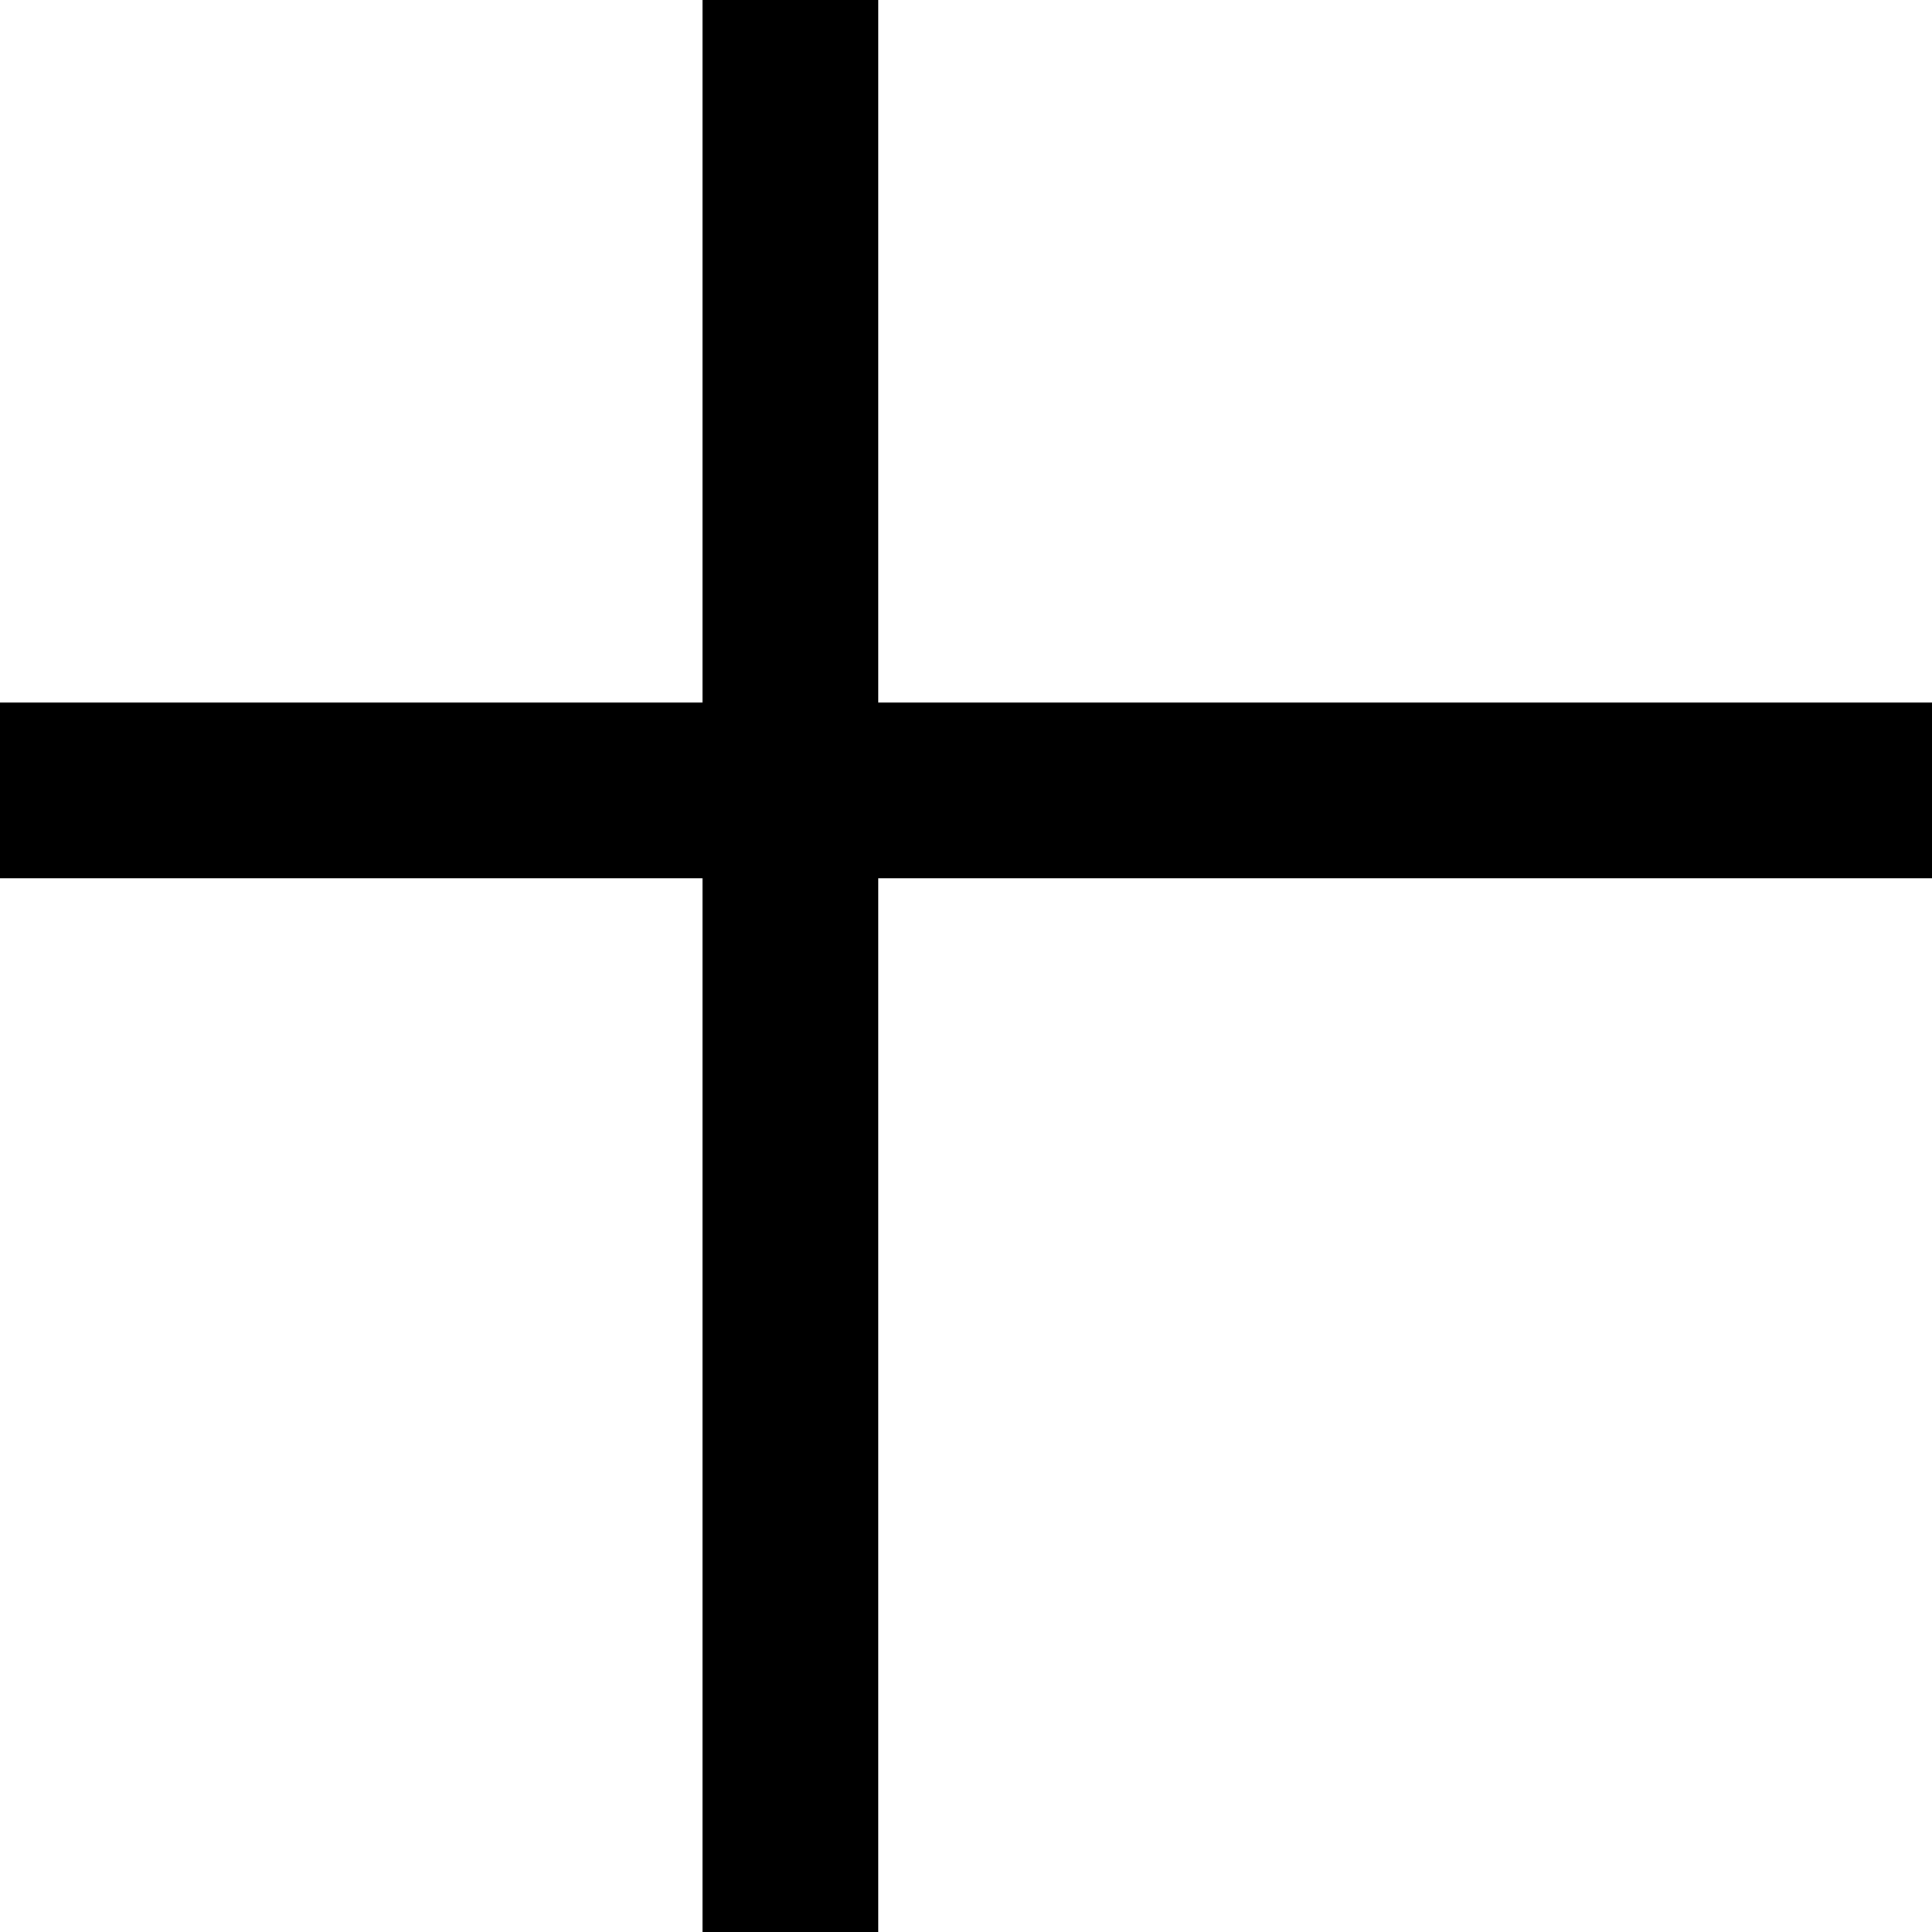
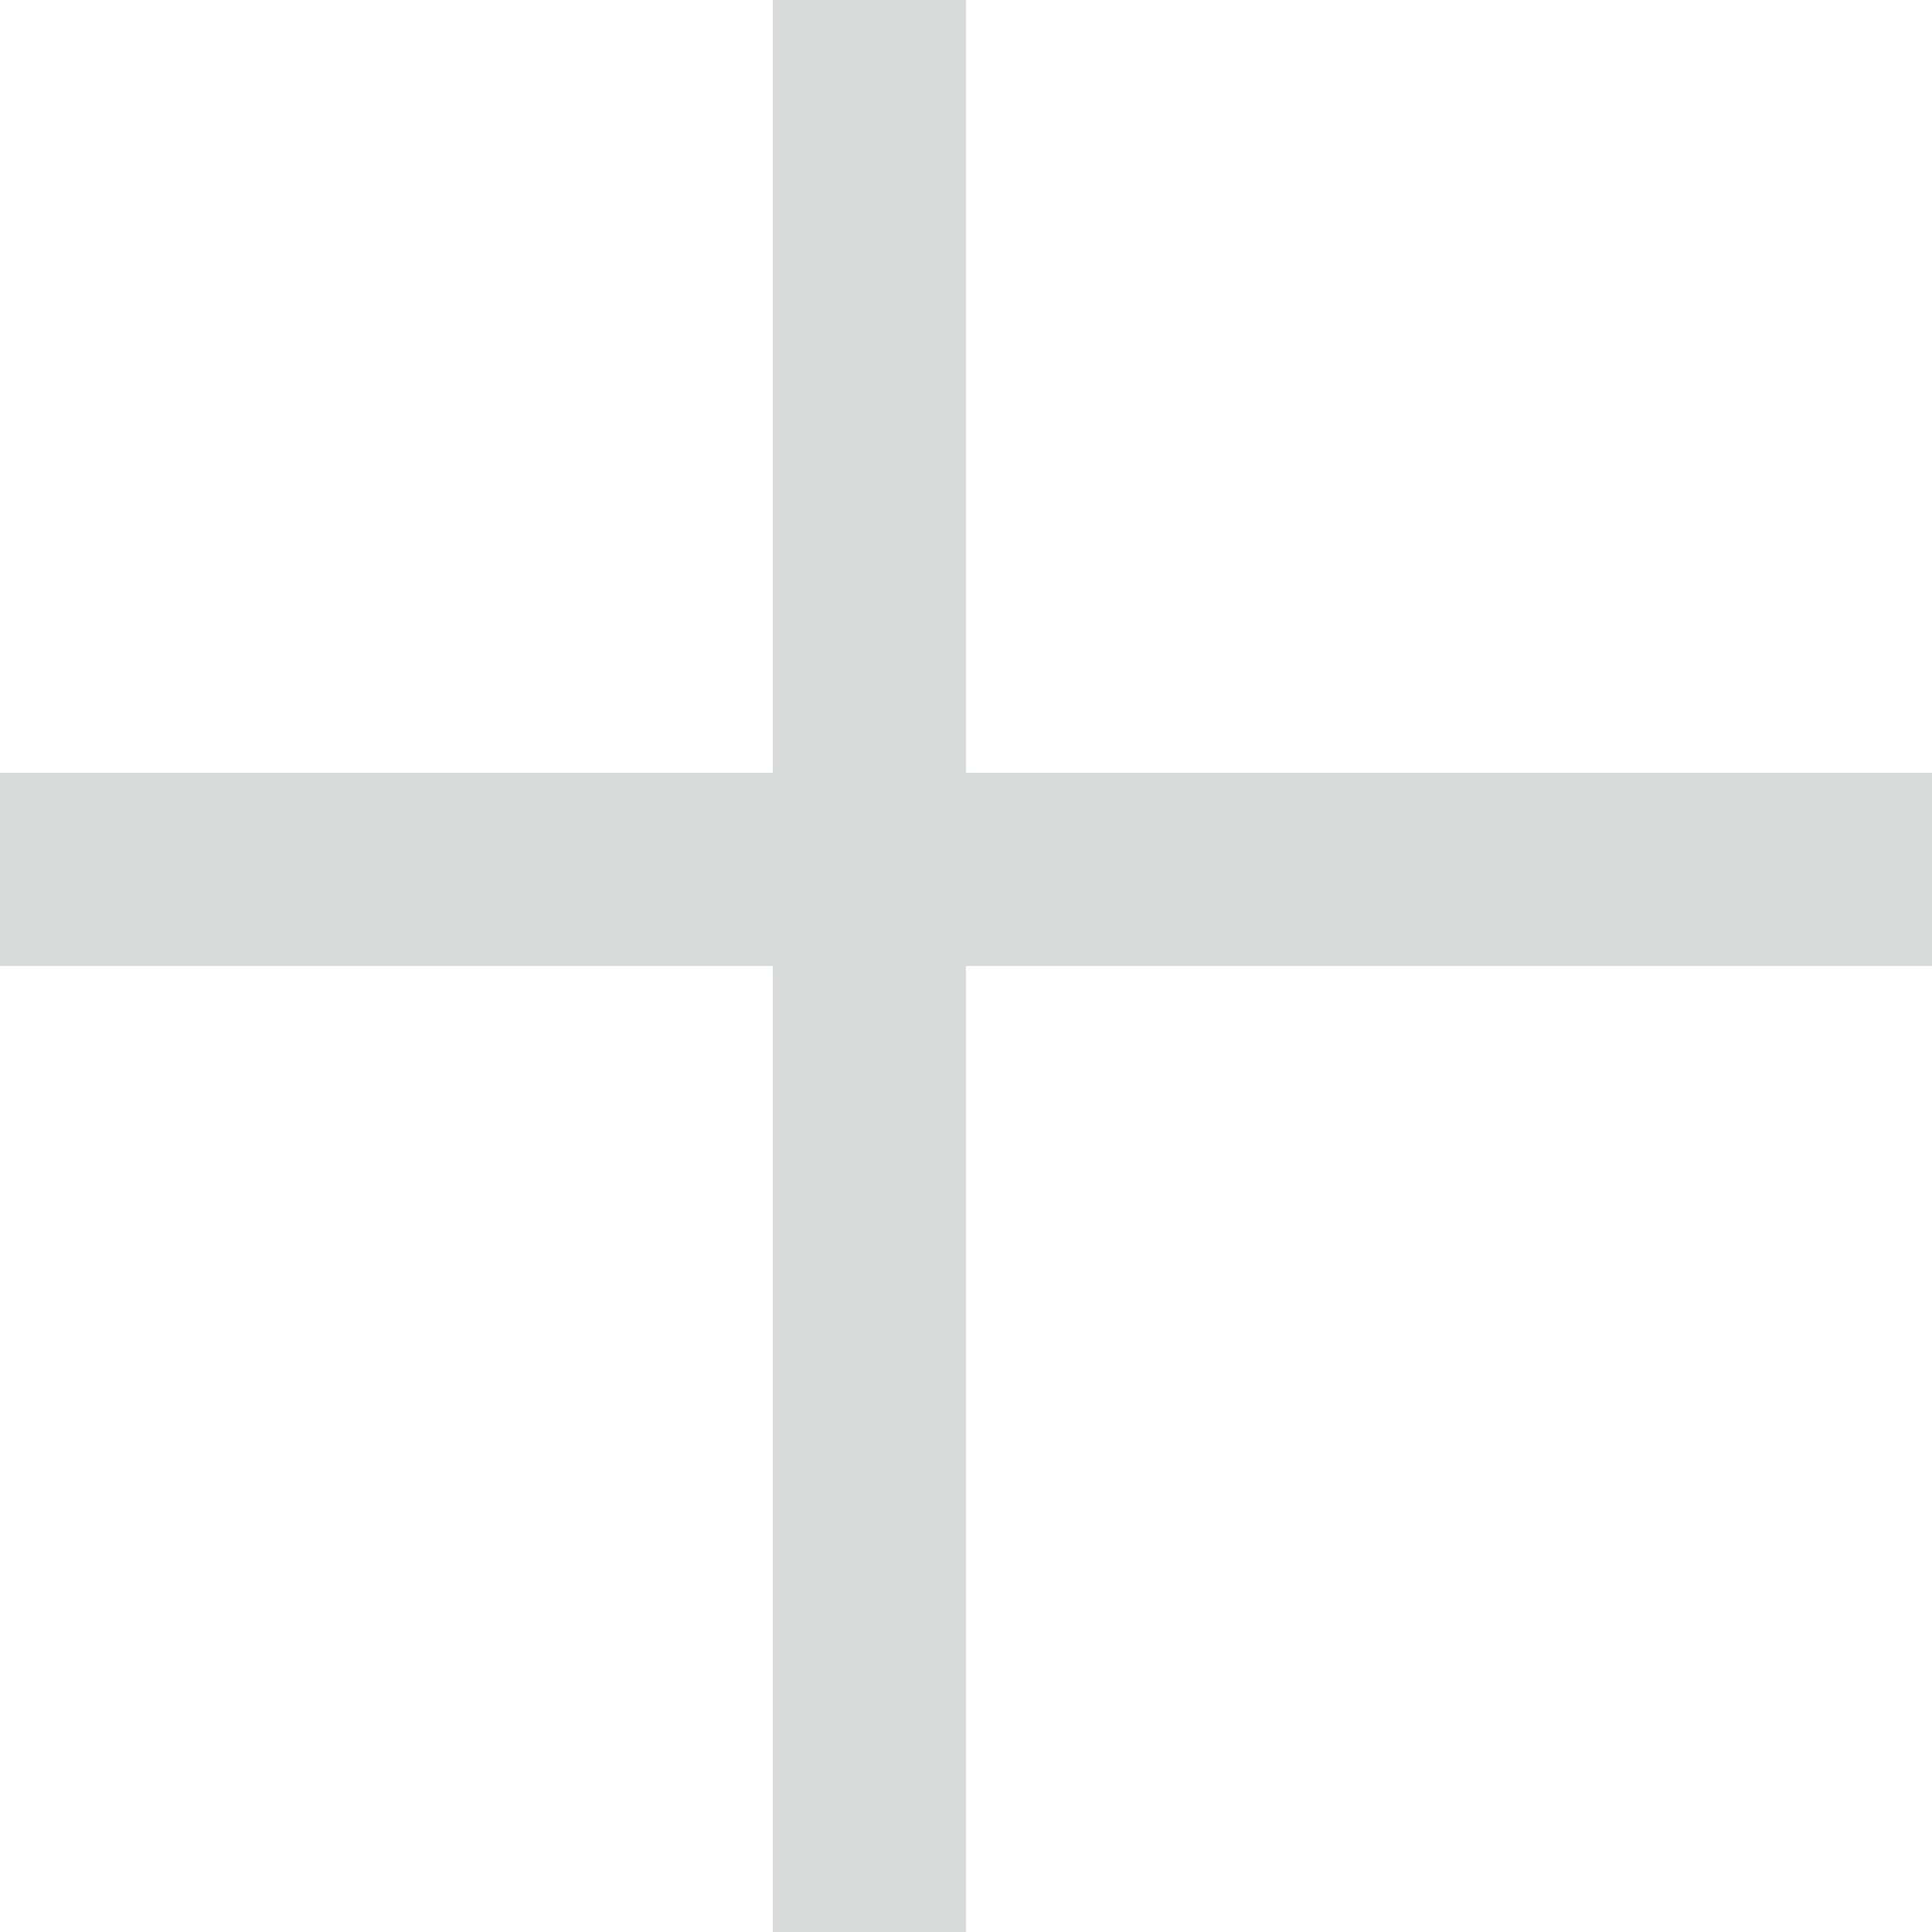
- <svg xmlns="http://www.w3.org/2000/svg" xml:space="preserve" width="11px" height="11px" version="1.1" style="shape-rendering:geometricPrecision; text-rendering:geometricPrecision; image-rendering:optimizeQuality; fill-rule:evenodd; clip-rule:evenodd" viewBox="0 0 11 11">
+ <svg xmlns="http://www.w3.org/2000/svg" xml:space="preserve" width="10px" height="10px" version="1.1" style="shape-rendering:geometricPrecision; text-rendering:geometricPrecision; image-rendering:optimizeQuality; fill-rule:evenodd; clip-rule:evenodd" viewBox="0 0 10 10">
  <defs>
    <style type="text/css">
   
-     .fil0 {fill:black;fill-rule:nonzero}
+     .fil0 {fill:#D9DADA;fill-rule:nonzero}
   
  </style>
  </defs>
  <g id="Layer_x0020_1">
-     <polygon class="fil0" points="5,0 5,11 4,11 4,0 " />
-     <polygon class="fil0" points="11,5 0,5 0,4 11,4 " />
+     <polygon class="fil0" points="5,0 5,10 4,10 4,0 " />
+     <polygon class="fil0" points="10,5 0,5 0,4 10,4 " />
  </g>
</svg>
